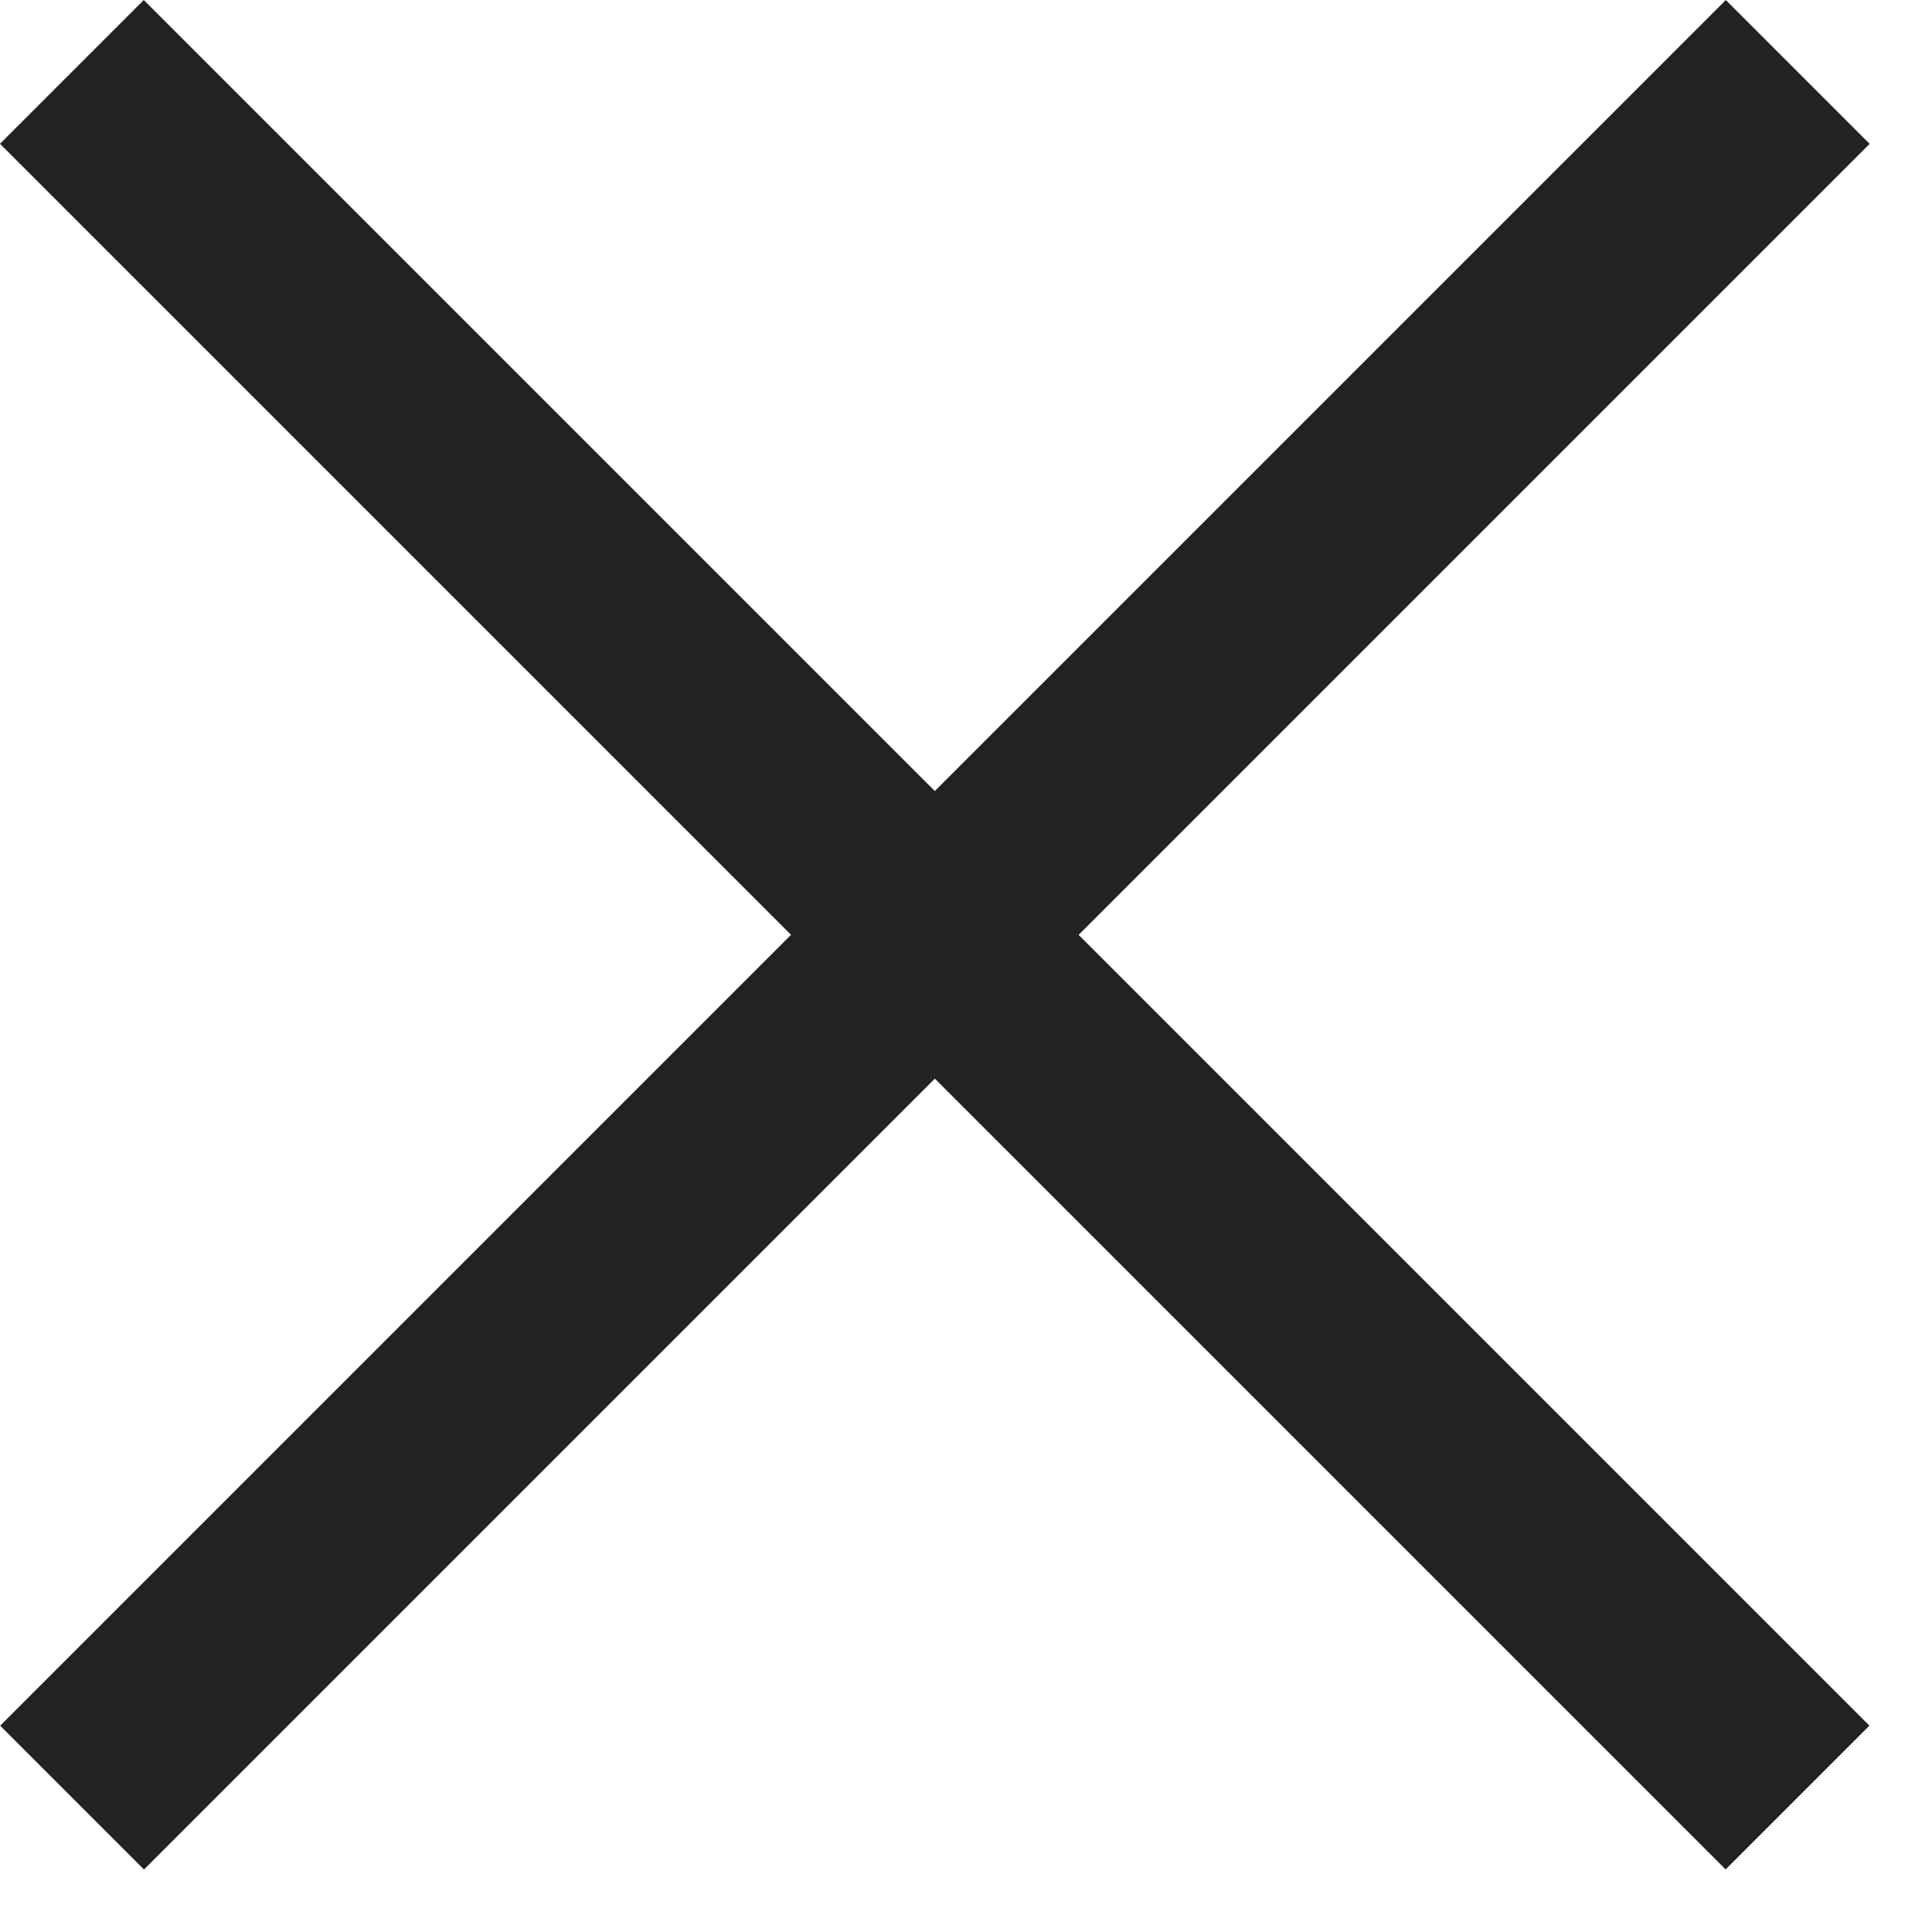
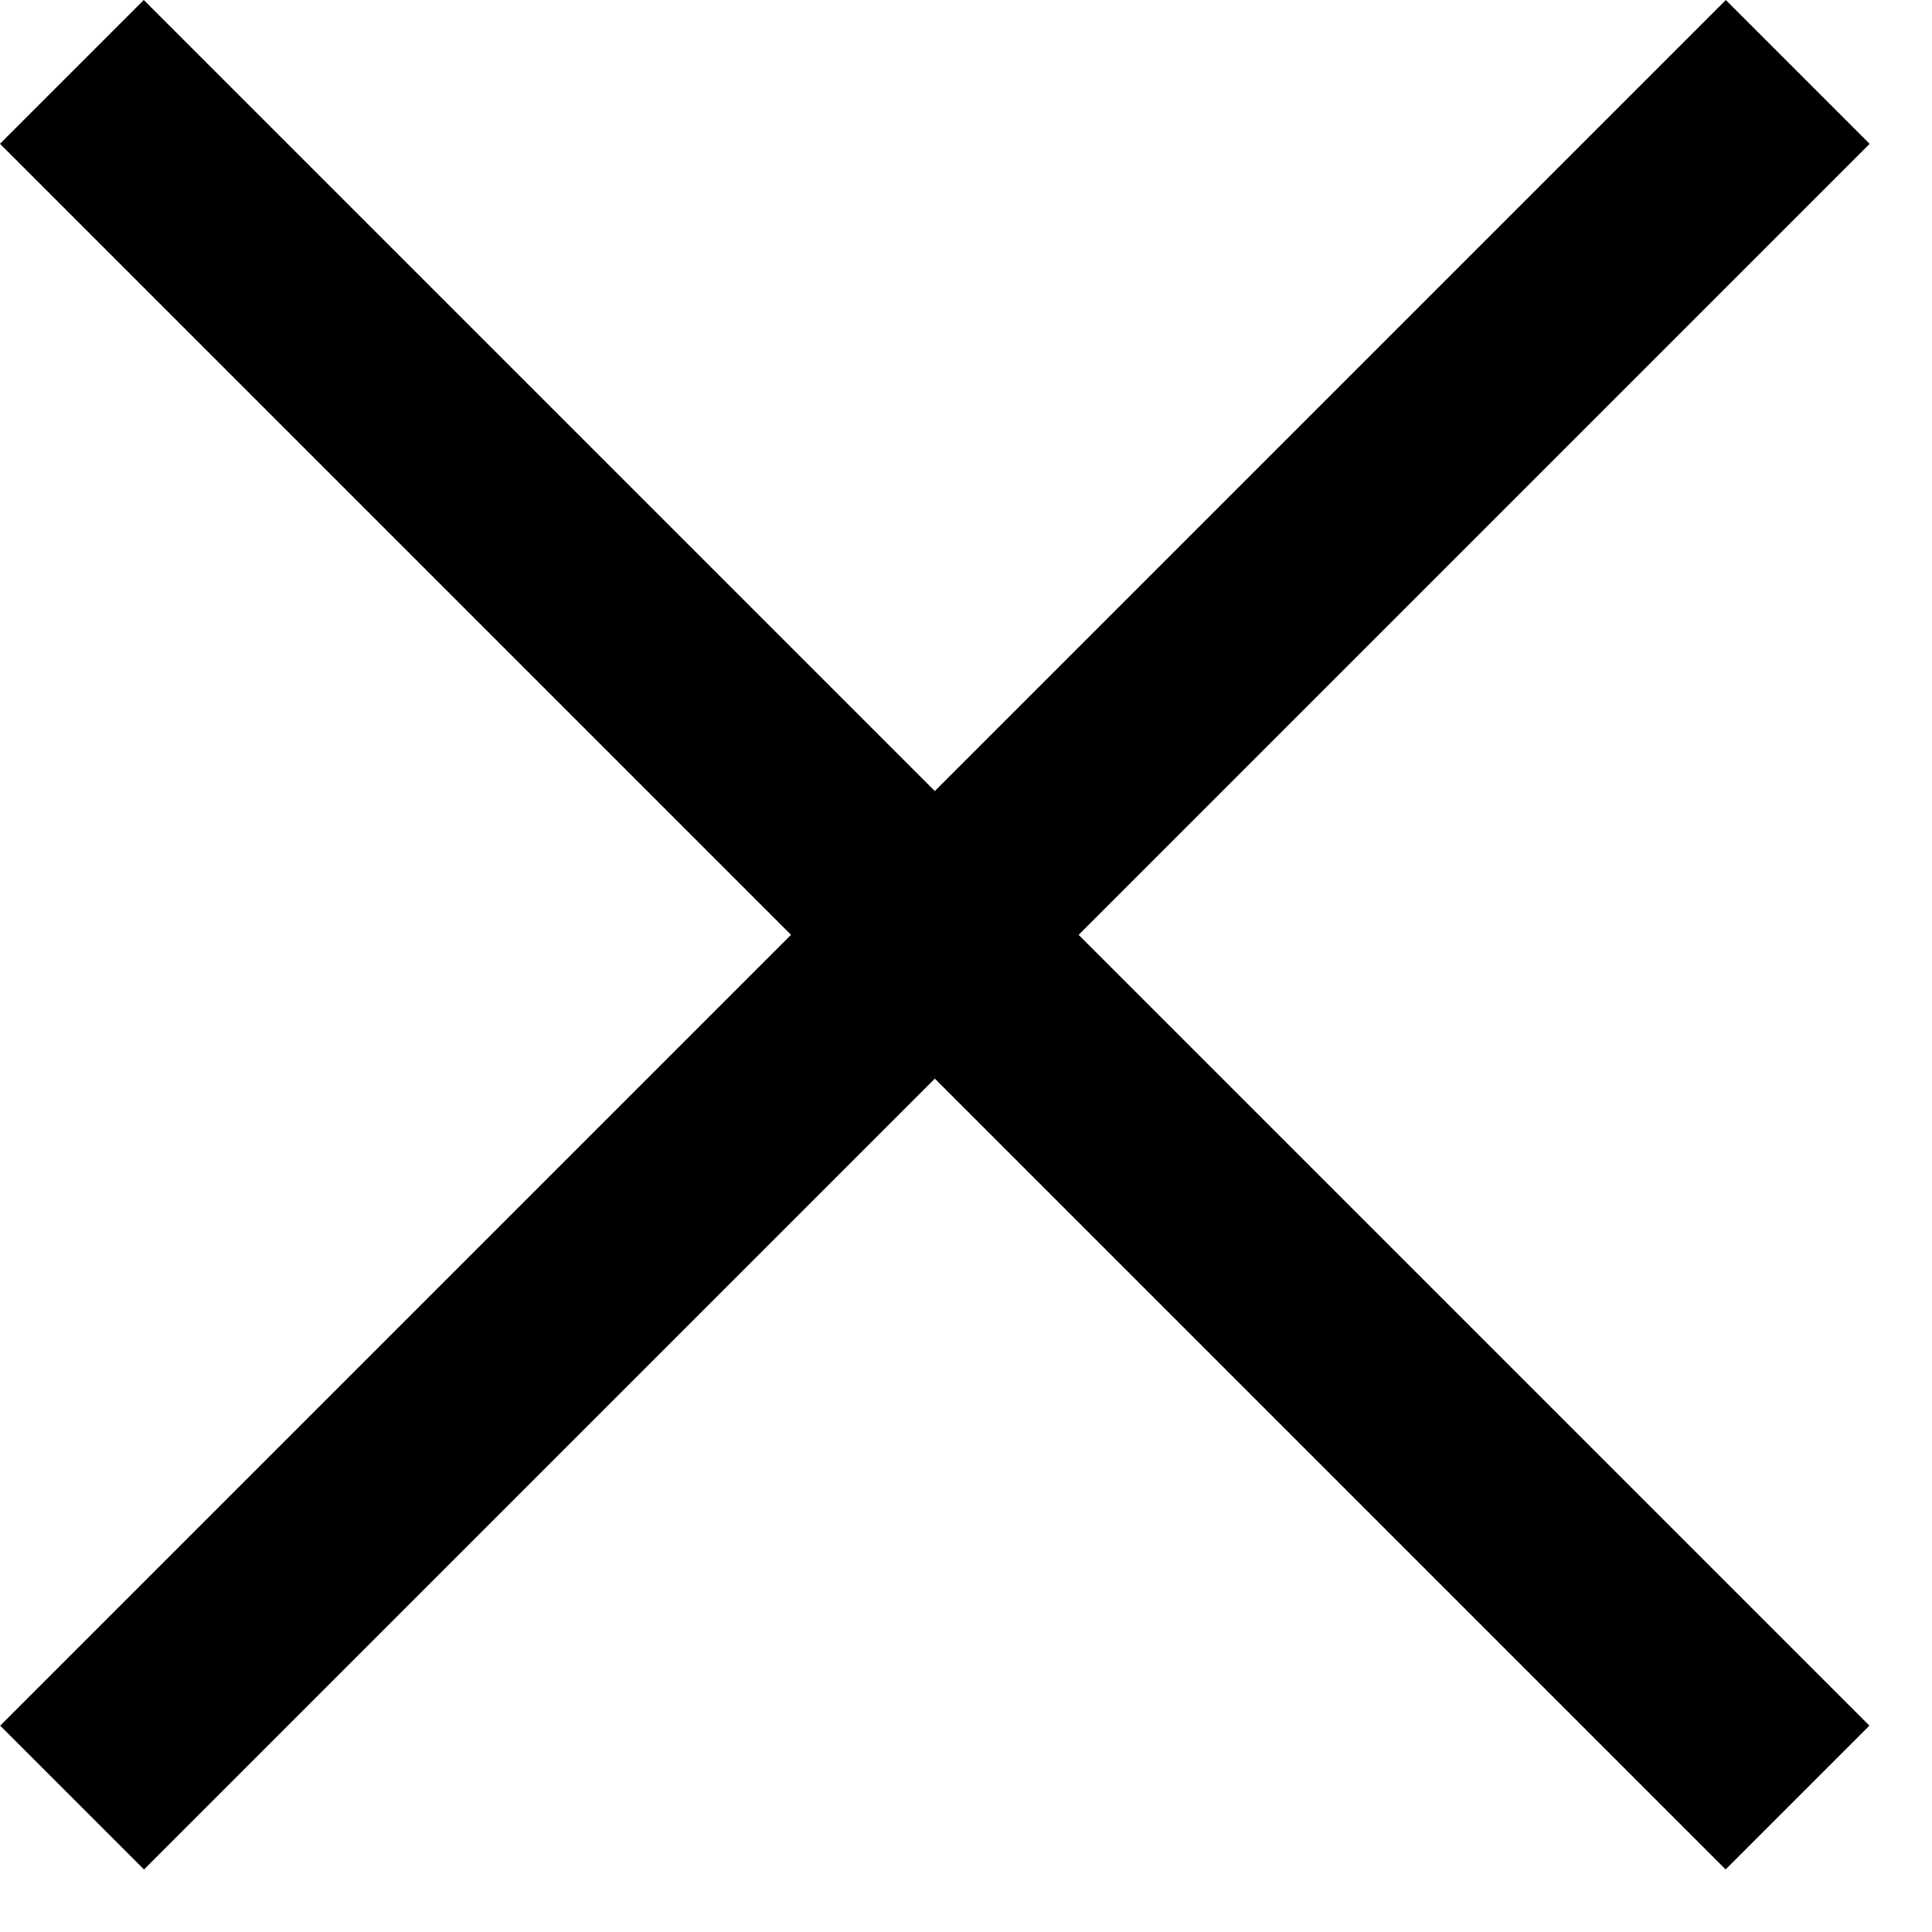
<svg xmlns="http://www.w3.org/2000/svg" width="19" height="19" viewBox="0 0 19 19" fill="none">
-   <rect x="1.414" width="24" height="2" transform="rotate(45 1.41406 0)" fill="#222222" />
-   <rect x="18.387" y="1.414" width="24" height="2" transform="rotate(135 18.3867 1.41418)" fill="#222222" />
+   <rect x="1.414" width="24" height="2" transform="rotate(45 1.41406 0)" fill="currentColor" />
+   <rect x="18.387" y="1.414" width="24" height="2" transform="rotate(135 18.3867 1.41418)" fill="currentColor" />
</svg>
